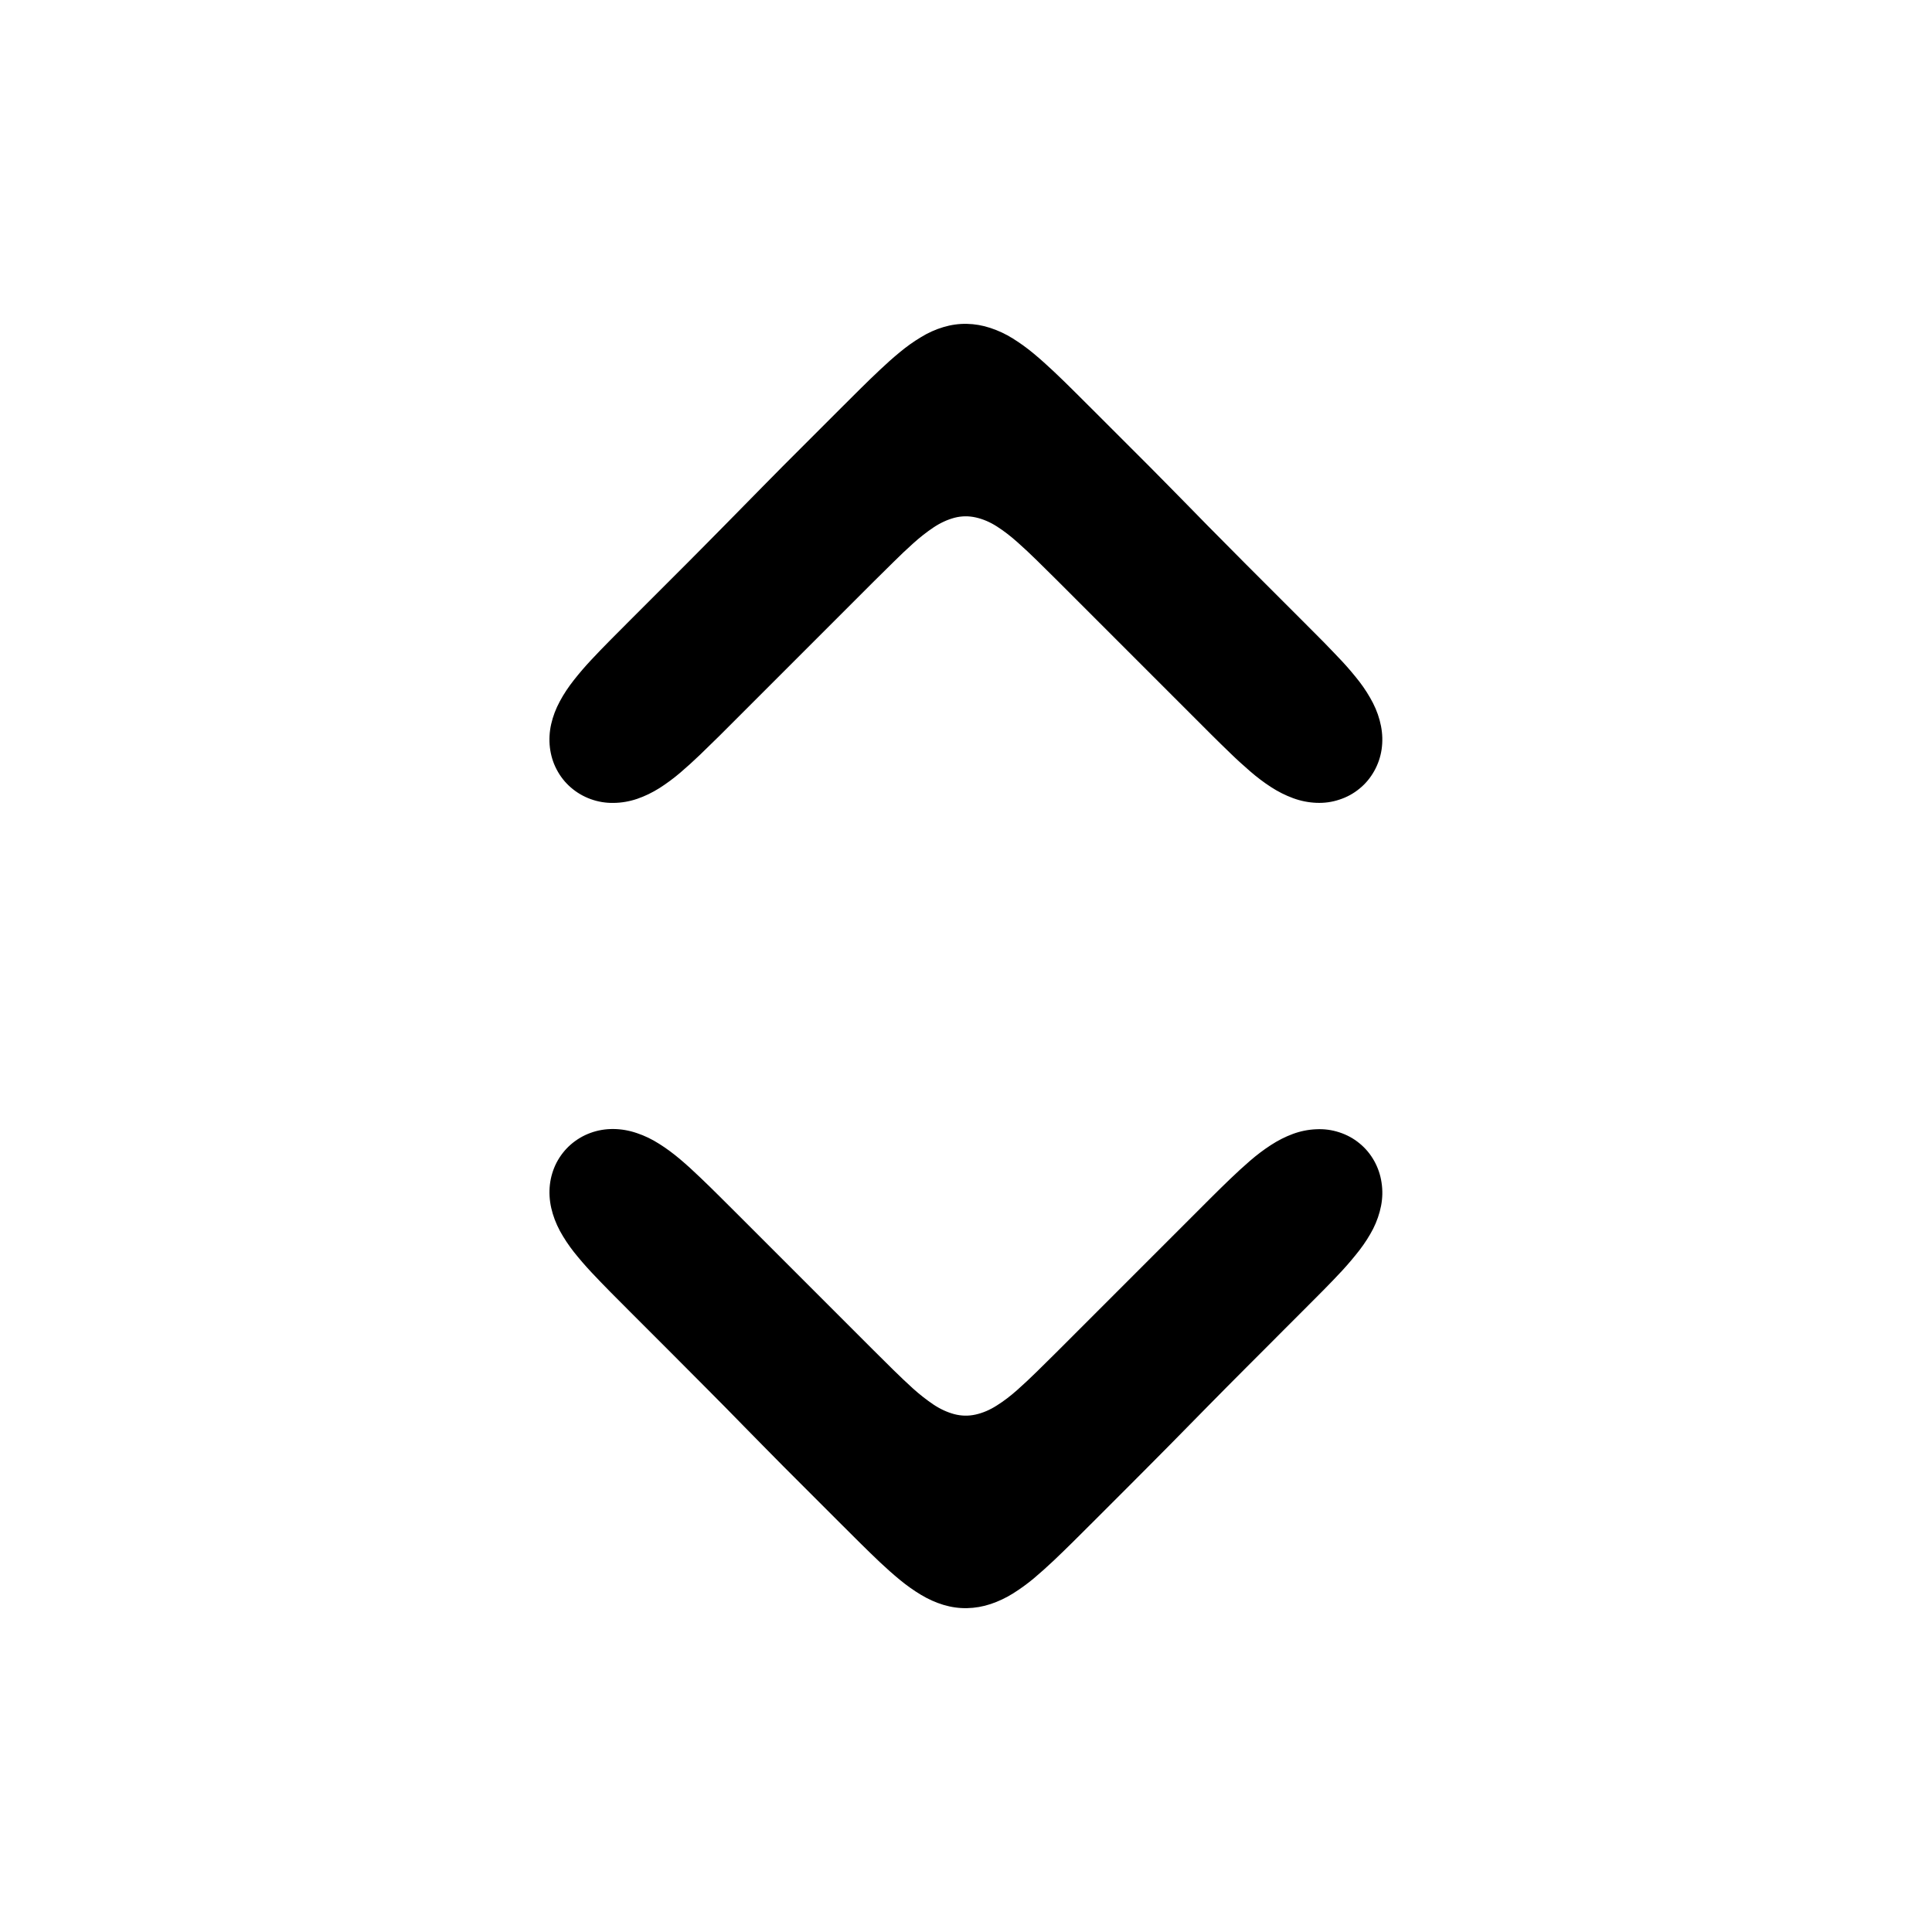
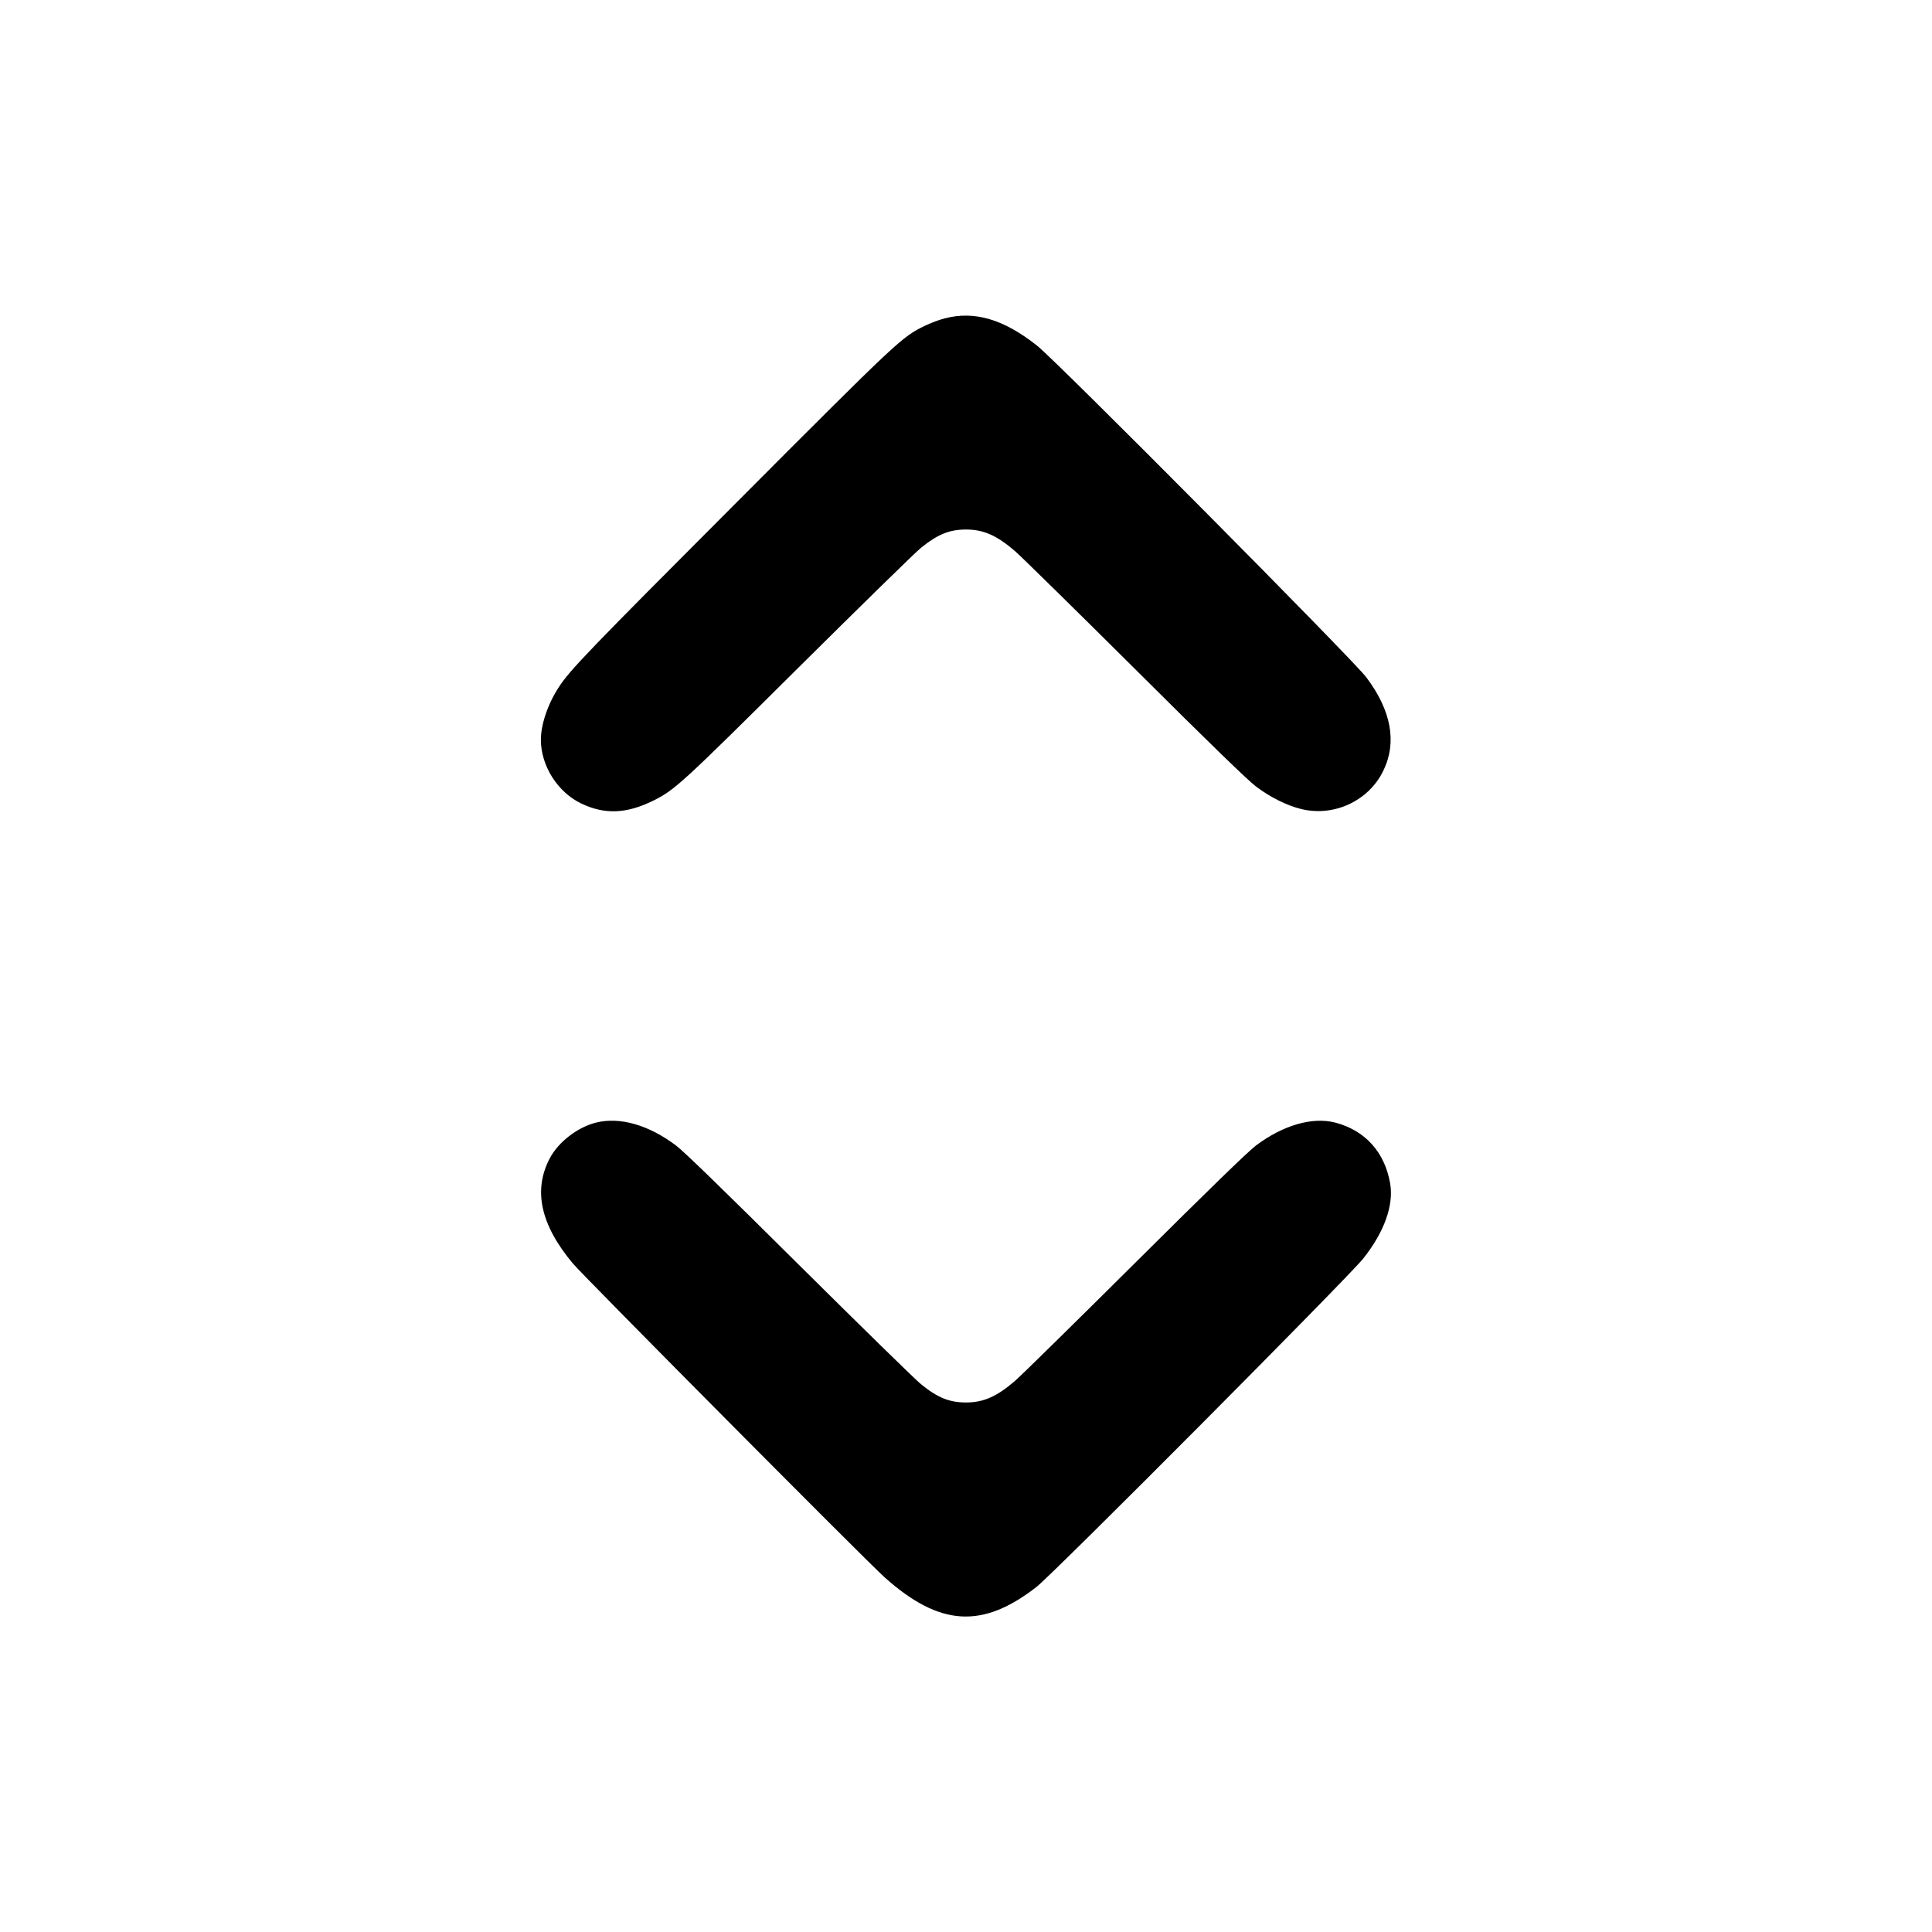
<svg xmlns="http://www.w3.org/2000/svg" width="24" height="24" viewBox="0 0 24 24" fill="none">
-   <path fill="currentColor" fill-rule="evenodd" d="M7.621 14.025C7.522 14.024 7.427 14.040 7.336 14.073C7.245 14.106 7.163 14.155 7.090 14.218C7.017 14.282 6.959 14.357 6.914 14.442C6.870 14.528 6.842 14.620 6.831 14.716C6.820 14.813 6.826 14.910 6.848 15.007C6.870 15.104 6.906 15.198 6.955 15.290C7.005 15.381 7.063 15.469 7.130 15.554C7.198 15.639 7.270 15.723 7.346 15.804C7.423 15.886 7.500 15.966 7.580 16.047C7.659 16.127 7.739 16.207 7.819 16.287C7.899 16.367 7.979 16.447 8.059 16.527C8.139 16.607 8.219 16.687 8.299 16.767C8.379 16.847 8.459 16.927 8.538 17.007C8.618 17.087 8.698 17.167 8.778 17.248C8.858 17.328 8.937 17.408 9.016 17.488C9.095 17.569 9.174 17.649 9.253 17.730C9.332 17.810 9.411 17.891 9.490 17.971C9.569 18.051 9.649 18.132 9.728 18.212C9.808 18.292 9.888 18.372 9.968 18.452C10.048 18.532 10.128 18.612 10.208 18.692C10.288 18.772 10.368 18.852 10.448 18.932C10.528 19.012 10.608 19.092 10.688 19.171C10.768 19.250 10.849 19.329 10.930 19.406C11.012 19.483 11.094 19.556 11.179 19.626C11.263 19.695 11.350 19.757 11.440 19.811C11.530 19.865 11.623 19.907 11.719 19.936C11.815 19.965 11.913 19.979 12.013 19.977C12.112 19.975 12.210 19.958 12.306 19.926C12.402 19.894 12.495 19.850 12.585 19.794C12.674 19.738 12.761 19.675 12.845 19.605C12.929 19.534 13.011 19.460 13.093 19.383C13.174 19.306 13.254 19.228 13.335 19.148C13.415 19.069 13.495 18.989 13.575 18.909C13.655 18.829 13.735 18.749 13.815 18.669C13.895 18.589 13.975 18.509 14.055 18.429C14.135 18.349 14.215 18.269 14.294 18.189C14.374 18.109 14.454 18.029 14.533 17.948C14.612 17.868 14.691 17.787 14.770 17.707C14.849 17.626 14.928 17.546 15.007 17.466C15.086 17.385 15.165 17.305 15.245 17.225C15.325 17.145 15.404 17.065 15.484 16.985C15.564 16.905 15.644 16.825 15.724 16.745C15.804 16.665 15.884 16.585 15.964 16.504C16.044 16.424 16.124 16.344 16.204 16.264C16.284 16.184 16.364 16.104 16.443 16.024C16.522 15.944 16.600 15.863 16.676 15.781C16.751 15.699 16.822 15.615 16.888 15.530C16.954 15.444 17.011 15.355 17.058 15.264C17.104 15.172 17.137 15.077 17.156 14.980C17.175 14.882 17.177 14.786 17.162 14.690C17.148 14.594 17.117 14.504 17.070 14.420C17.023 14.336 16.962 14.263 16.887 14.202C16.813 14.141 16.729 14.096 16.637 14.066C16.545 14.036 16.450 14.023 16.351 14.028C16.253 14.032 16.156 14.051 16.061 14.086C15.966 14.121 15.874 14.168 15.785 14.226C15.696 14.284 15.610 14.349 15.527 14.421C15.444 14.493 15.362 14.568 15.281 14.646C15.200 14.724 15.119 14.803 15.039 14.883C14.959 14.963 14.879 15.043 14.799 15.123C14.719 15.203 14.639 15.283 14.559 15.363C14.479 15.443 14.399 15.523 14.319 15.603C14.239 15.683 14.159 15.763 14.079 15.843C13.999 15.923 13.919 16.003 13.839 16.083C13.759 16.163 13.679 16.243 13.599 16.323C13.519 16.403 13.439 16.483 13.359 16.563C13.279 16.643 13.199 16.723 13.119 16.803C13.039 16.883 12.959 16.962 12.878 17.041C12.798 17.120 12.716 17.196 12.634 17.269C12.552 17.342 12.468 17.406 12.382 17.460C12.296 17.515 12.209 17.552 12.120 17.572C12.031 17.592 11.942 17.590 11.854 17.567C11.765 17.543 11.678 17.503 11.593 17.446C11.508 17.388 11.424 17.323 11.342 17.249C11.260 17.174 11.179 17.098 11.099 17.019C11.018 16.939 10.938 16.860 10.858 16.780C10.778 16.700 10.698 16.620 10.618 16.540C10.538 16.460 10.458 16.380 10.378 16.300C10.298 16.220 10.218 16.140 10.138 16.060C10.058 15.980 9.978 15.900 9.898 15.820C9.818 15.740 9.738 15.660 9.658 15.580C9.578 15.500 9.498 15.420 9.418 15.340C9.338 15.260 9.258 15.180 9.178 15.100C9.098 15.020 9.018 14.940 8.938 14.861C8.858 14.781 8.777 14.702 8.696 14.625C8.615 14.547 8.533 14.472 8.449 14.401C8.365 14.330 8.279 14.266 8.190 14.210C8.101 14.153 8.008 14.108 7.912 14.076C7.816 14.043 7.719 14.026 7.621 14.025Z M12.010 4.023C11.911 4.021 11.813 4.035 11.717 4.064C11.620 4.093 11.527 4.135 11.438 4.190C11.348 4.244 11.261 4.306 11.177 4.376C11.092 4.446 11.010 4.519 10.929 4.596C10.847 4.673 10.767 4.751 10.686 4.831C10.606 4.910 10.526 4.990 10.446 5.070C10.366 5.150 10.286 5.230 10.206 5.310C10.126 5.390 10.046 5.470 9.966 5.550C9.886 5.630 9.806 5.710 9.726 5.790C9.647 5.870 9.567 5.951 9.488 6.031C9.409 6.111 9.330 6.192 9.251 6.272C9.172 6.353 9.093 6.433 9.014 6.513C8.935 6.594 8.856 6.674 8.776 6.754C8.696 6.834 8.617 6.914 8.537 6.995C8.457 7.075 8.377 7.155 8.297 7.235C8.217 7.315 8.137 7.395 8.057 7.475C7.977 7.555 7.897 7.635 7.817 7.715C7.737 7.795 7.657 7.875 7.578 7.955C7.498 8.035 7.421 8.116 7.344 8.198C7.268 8.279 7.196 8.363 7.129 8.448C7.062 8.533 7.003 8.621 6.954 8.713C6.905 8.804 6.869 8.898 6.847 8.995C6.825 9.092 6.820 9.189 6.831 9.286C6.843 9.383 6.870 9.474 6.915 9.559C6.960 9.645 7.019 9.720 7.092 9.783C7.165 9.846 7.247 9.894 7.338 9.927C7.430 9.960 7.525 9.976 7.623 9.974C7.721 9.973 7.819 9.956 7.914 9.924C8.010 9.891 8.103 9.846 8.192 9.790C8.281 9.733 8.368 9.669 8.451 9.598C8.535 9.526 8.617 9.452 8.698 9.374C8.779 9.296 8.859 9.217 8.940 9.138C9.020 9.058 9.100 8.978 9.180 8.898C9.260 8.818 9.340 8.738 9.420 8.658C9.500 8.578 9.580 8.498 9.660 8.418C9.740 8.338 9.820 8.258 9.900 8.178C9.980 8.098 10.060 8.018 10.140 7.938C10.220 7.858 10.300 7.778 10.380 7.698C10.460 7.618 10.540 7.538 10.620 7.458C10.700 7.378 10.780 7.298 10.860 7.218C10.940 7.138 11.020 7.059 11.101 6.980C11.181 6.900 11.262 6.824 11.344 6.750C11.426 6.676 11.510 6.610 11.595 6.553C11.680 6.496 11.767 6.456 11.856 6.432C11.944 6.409 12.033 6.408 12.122 6.428C12.211 6.448 12.298 6.485 12.384 6.540C12.470 6.595 12.554 6.660 12.636 6.733C12.718 6.806 12.800 6.882 12.880 6.961C12.961 7.040 13.041 7.119 13.121 7.199C13.201 7.279 13.281 7.359 13.361 7.439C13.441 7.519 13.521 7.599 13.601 7.679C13.681 7.759 13.761 7.839 13.841 7.919C13.921 7.999 14.001 8.079 14.081 8.159C14.161 8.239 14.241 8.319 14.321 8.399C14.401 8.479 14.481 8.559 14.561 8.639C14.641 8.719 14.721 8.799 14.801 8.879C14.881 8.959 14.961 9.039 15.041 9.119C15.121 9.199 15.202 9.278 15.283 9.356C15.363 9.434 15.446 9.509 15.529 9.581C15.612 9.653 15.698 9.718 15.787 9.776C15.876 9.834 15.968 9.880 16.063 9.915C16.158 9.950 16.255 9.969 16.353 9.973C16.452 9.977 16.547 9.964 16.639 9.933C16.731 9.903 16.814 9.858 16.889 9.796C16.964 9.735 17.024 9.662 17.071 9.578C17.118 9.494 17.149 9.404 17.163 9.308C17.177 9.212 17.174 9.115 17.155 9.018C17.136 8.921 17.103 8.826 17.056 8.734C17.009 8.643 16.953 8.554 16.887 8.468C16.821 8.383 16.750 8.299 16.674 8.217C16.598 8.136 16.520 8.055 16.441 7.974C16.362 7.894 16.282 7.814 16.202 7.734C16.122 7.654 16.042 7.574 15.962 7.494C15.882 7.414 15.802 7.334 15.722 7.254C15.642 7.174 15.562 7.094 15.482 7.014C15.402 6.934 15.323 6.853 15.243 6.773C15.163 6.693 15.084 6.613 15.005 6.533C14.926 6.452 14.847 6.372 14.768 6.291C14.689 6.211 14.610 6.130 14.531 6.050C14.452 5.970 14.372 5.889 14.293 5.809C14.213 5.729 14.133 5.649 14.053 5.569C13.973 5.489 13.893 5.409 13.813 5.329C13.733 5.249 13.653 5.169 13.573 5.089C13.493 5.009 13.413 4.929 13.333 4.850C13.253 4.770 13.172 4.692 13.091 4.615C13.009 4.538 12.927 4.464 12.843 4.394C12.759 4.324 12.672 4.261 12.582 4.205C12.493 4.149 12.400 4.106 12.303 4.074C12.207 4.042 12.109 4.025 12.010 4.023Z" />
+   <path fill="currentColor" fill-rule="evenodd" d="M11.736 3.955C11.672 3.970 11.561 4.013 11.489 4.047C11.200 4.188 11.167 4.219 9.152 6.239C7.297 8.098 7.081 8.322 6.942 8.536C6.806 8.742 6.719 9.000 6.719 9.189C6.719 9.513 6.927 9.841 7.220 9.981C7.513 10.122 7.786 10.109 8.117 9.945C8.384 9.812 8.469 9.734 9.925 8.287C10.688 7.530 11.369 6.863 11.441 6.805C11.647 6.638 11.794 6.578 12.000 6.578C12.219 6.578 12.384 6.652 12.611 6.848C12.692 6.919 13.366 7.581 14.109 8.320C15.031 9.239 15.506 9.698 15.602 9.770C15.777 9.902 15.983 10.005 16.156 10.048C16.567 10.153 17.005 9.950 17.186 9.570C17.355 9.219 17.283 8.827 16.973 8.414C16.809 8.195 13.136 4.495 12.883 4.294C12.470 3.966 12.105 3.858 11.736 3.955Z M7.409 13.944C7.178 14.000 6.939 14.184 6.831 14.386C6.620 14.784 6.714 15.214 7.116 15.695C7.247 15.852 10.780 19.409 10.992 19.597C11.675 20.205 12.203 20.236 12.875 19.714C13.094 19.542 16.728 15.889 16.933 15.636C17.194 15.309 17.316 14.972 17.269 14.702C17.202 14.312 16.958 14.042 16.586 13.945C16.303 13.872 15.939 13.977 15.602 14.230C15.506 14.302 15.031 14.763 14.109 15.680C13.366 16.419 12.692 17.081 12.611 17.152C12.384 17.348 12.219 17.422 12.000 17.422C11.794 17.422 11.647 17.363 11.441 17.195C11.369 17.137 10.688 16.470 9.925 15.713C8.981 14.775 8.494 14.302 8.398 14.230C8.059 13.975 7.705 13.873 7.409 13.944Z" />
</svg>
